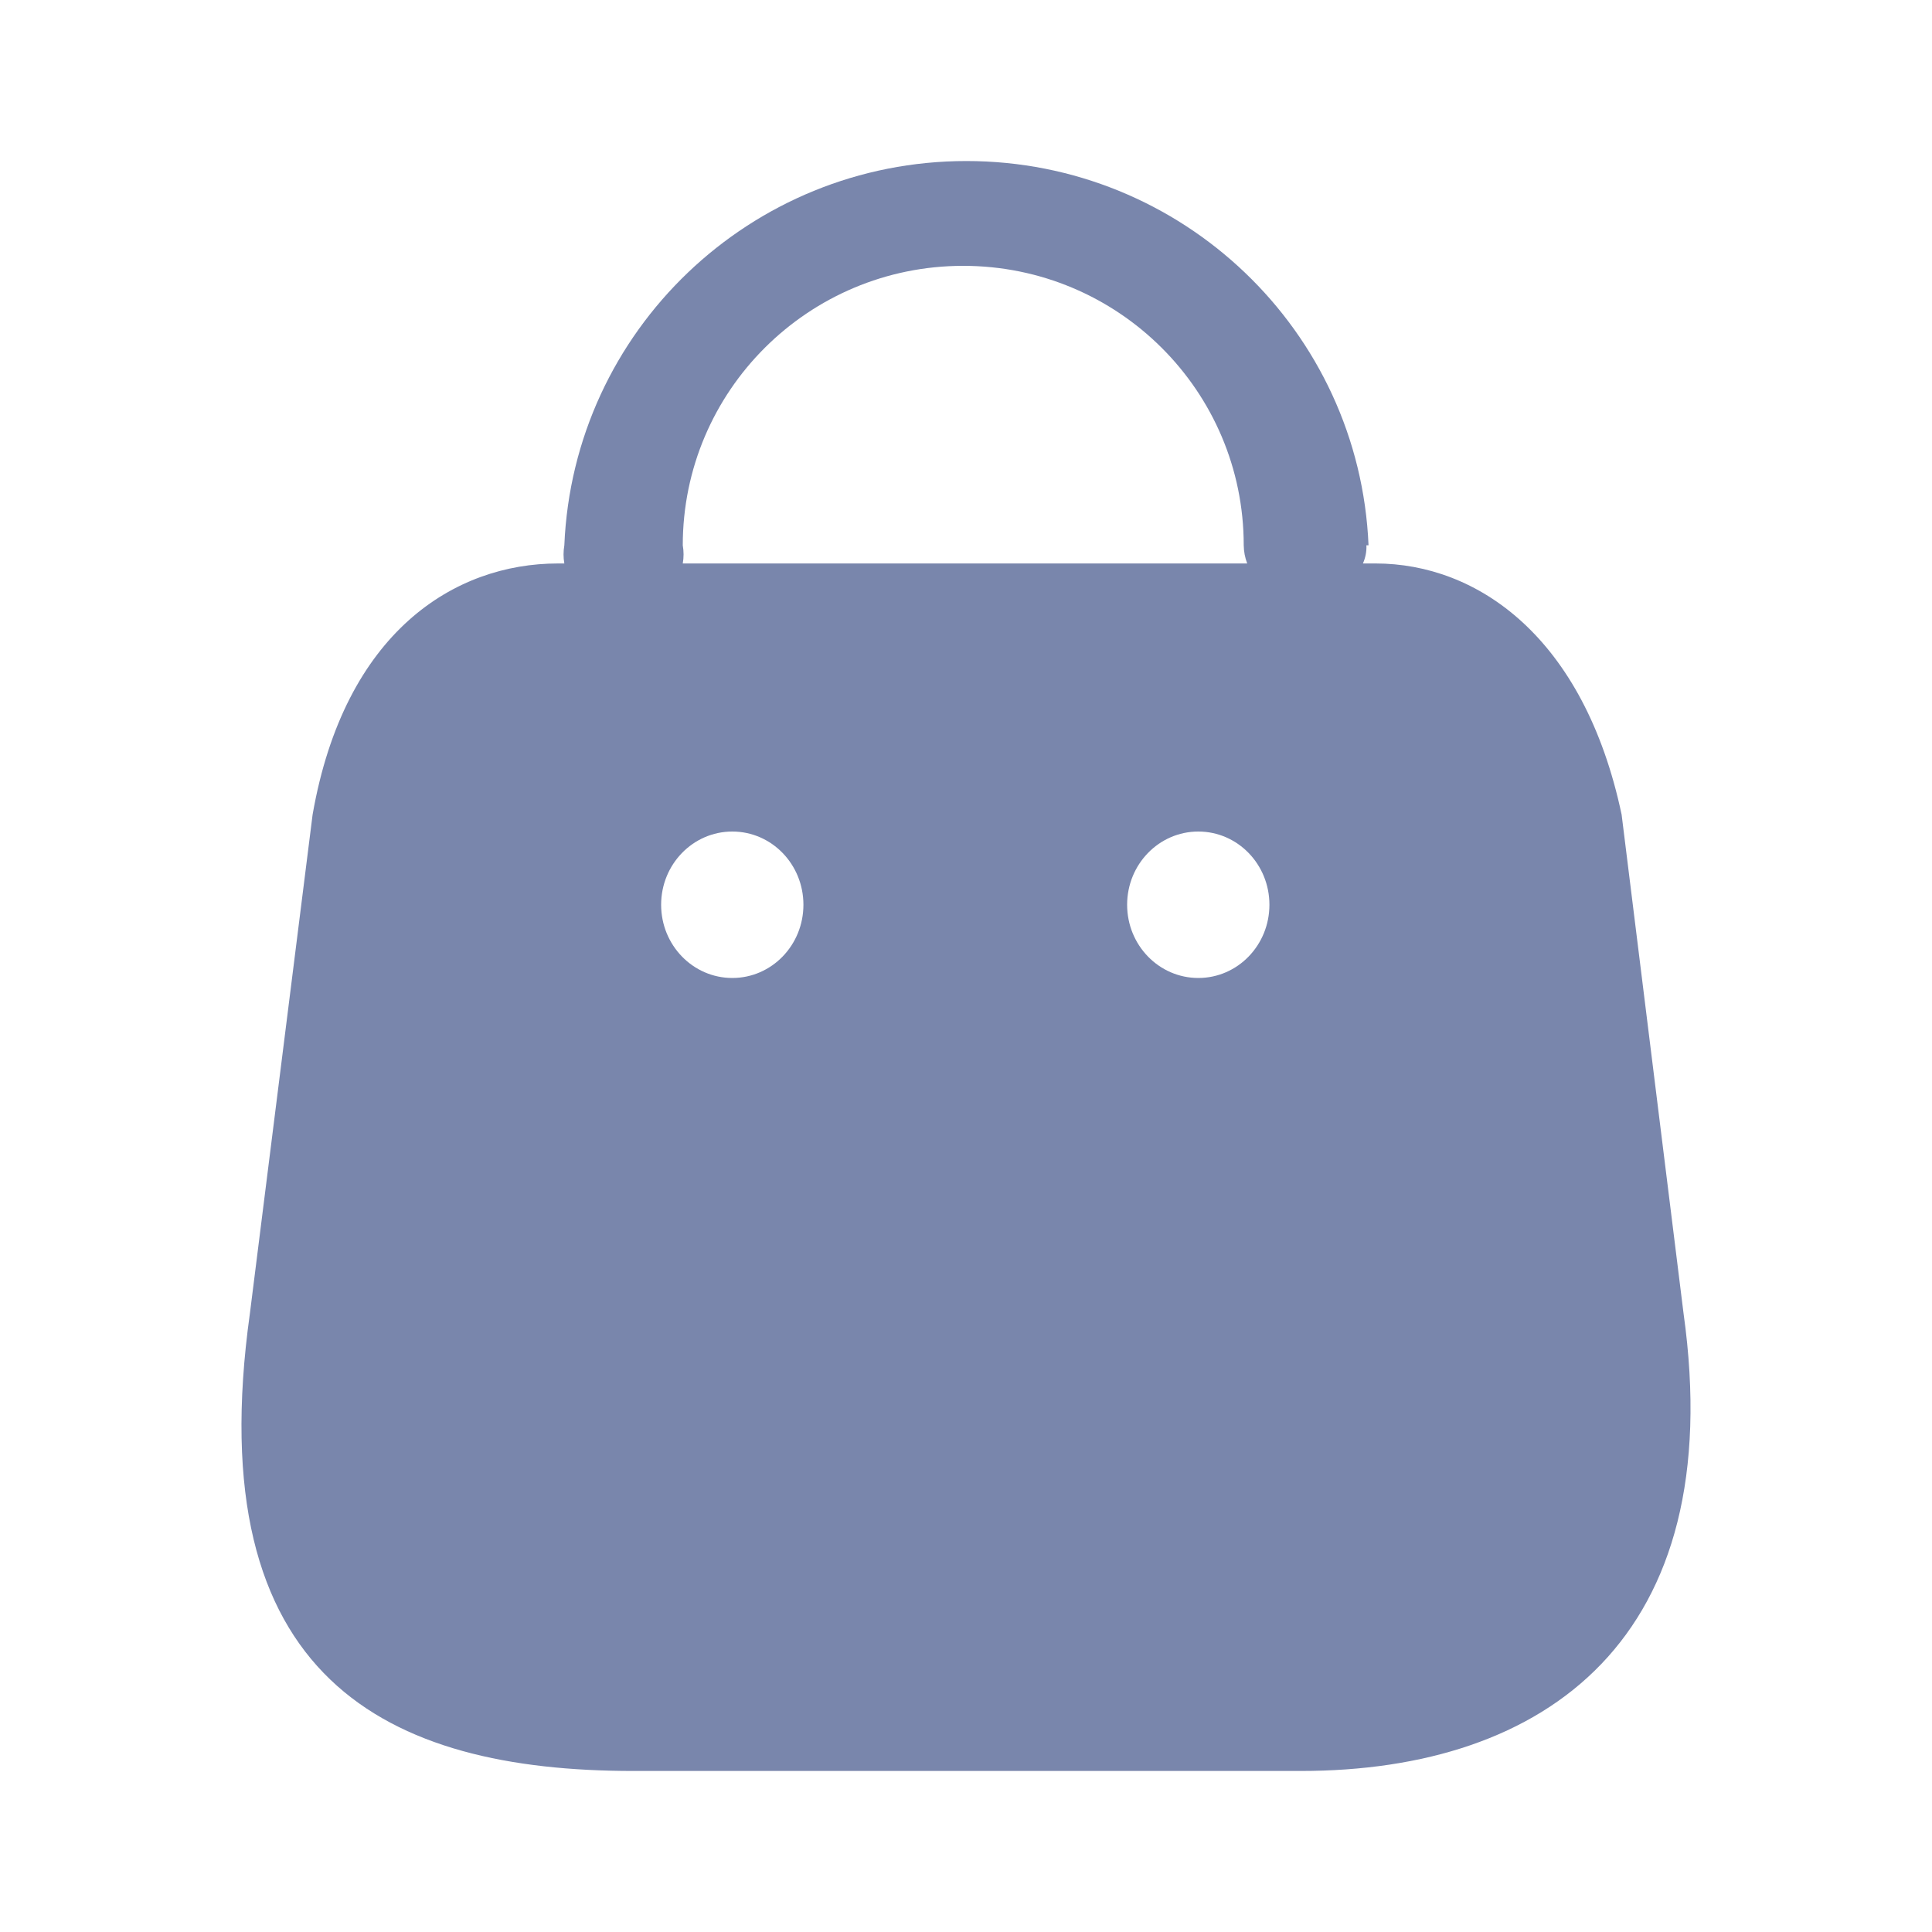
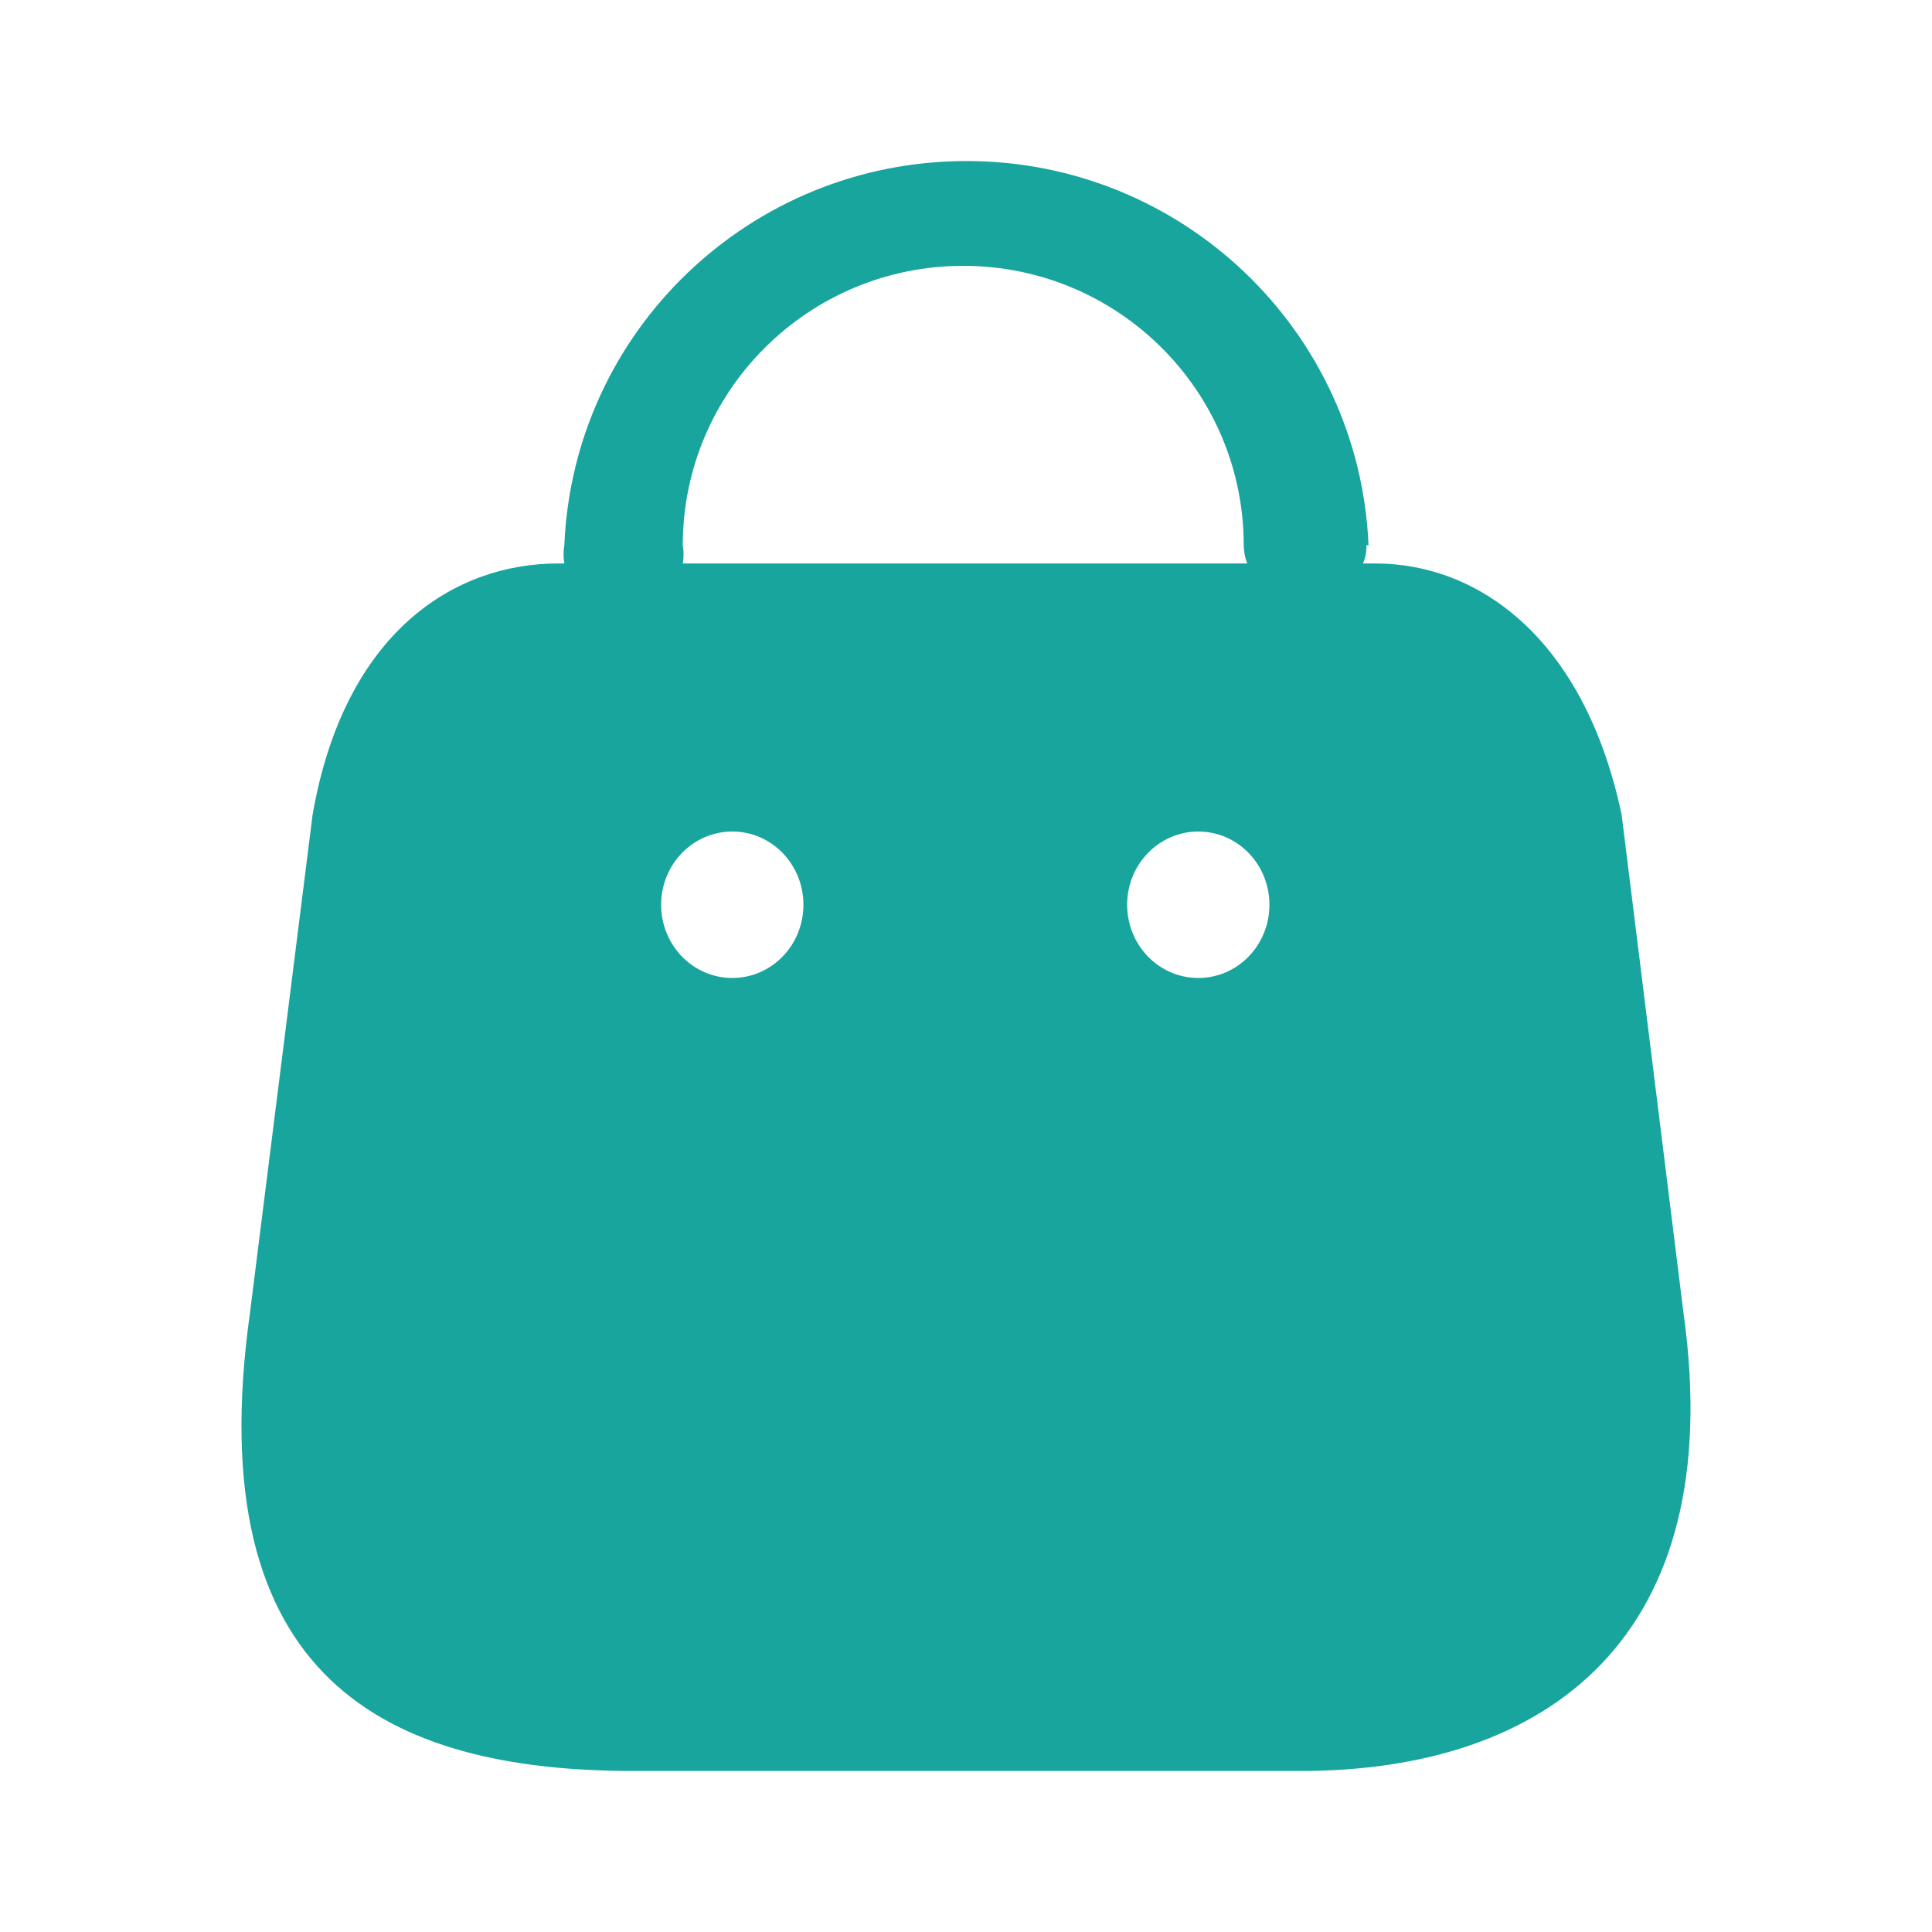
<svg xmlns="http://www.w3.org/2000/svg" width="20" height="20" viewBox="0 0 20 20" fill="none">
-   <path fill-rule="evenodd" clip-rule="evenodd" d="M14.109 5.833C14.135 5.774 14.148 5.71 14.145 5.645H14.167C14.073 3.422 12.237 1.667 10.004 1.667C7.771 1.667 5.935 3.422 5.842 5.645C5.831 5.708 5.831 5.771 5.842 5.833H5.776C4.709 5.833 3.567 6.538 3.236 8.433L2.587 13.596C2.057 17.386 4.009 18.333 6.557 18.333H13.465C16.006 18.333 17.899 16.961 17.428 13.596L16.787 8.433C16.397 6.591 15.292 5.833 14.239 5.833H14.109ZM12.911 5.833C12.888 5.773 12.876 5.71 12.875 5.645C12.875 4.047 11.575 2.752 9.971 2.752C8.368 2.752 7.068 4.047 7.068 5.645C7.079 5.708 7.079 5.771 7.068 5.833H12.911ZM7.581 10.124C7.174 10.124 6.844 9.785 6.844 9.366C6.844 8.947 7.174 8.608 7.581 8.608C7.988 8.608 8.317 8.947 8.317 9.366C8.317 9.785 7.988 10.124 7.581 10.124ZM11.668 9.366C11.668 9.785 11.998 10.124 12.405 10.124C12.812 10.124 13.141 9.785 13.141 9.366C13.141 8.947 12.812 8.608 12.405 8.608C11.998 8.608 11.668 8.947 11.668 9.366Z" fill="#7986AC" />
+   <path fill-rule="evenodd" clip-rule="evenodd" d="M14.109 5.833C14.135 5.774 14.148 5.71 14.145 5.645H14.167C14.073 3.422 12.237 1.667 10.004 1.667C7.771 1.667 5.935 3.422 5.842 5.645C5.831 5.708 5.831 5.771 5.842 5.833H5.776C4.709 5.833 3.567 6.538 3.236 8.433L2.587 13.596C2.057 17.386 4.009 18.333 6.557 18.333H13.465C16.006 18.333 17.899 16.961 17.428 13.596L16.787 8.433C16.397 6.591 15.292 5.833 14.239 5.833H14.109ZM12.911 5.833C12.888 5.773 12.876 5.71 12.875 5.645C12.875 4.047 11.575 2.752 9.971 2.752C8.368 2.752 7.068 4.047 7.068 5.645C7.079 5.708 7.079 5.771 7.068 5.833H12.911ZM7.581 10.124C7.174 10.124 6.844 9.785 6.844 9.366C6.844 8.947 7.174 8.608 7.581 8.608C7.988 8.608 8.317 8.947 8.317 9.366C8.317 9.785 7.988 10.124 7.581 10.124ZM11.668 9.366C11.668 9.785 11.998 10.124 12.405 10.124C12.812 10.124 13.141 9.785 13.141 9.366C13.141 8.947 12.812 8.608 12.405 8.608C11.998 8.608 11.668 8.947 11.668 9.366Z" fill="#18a59e" />
</svg>
